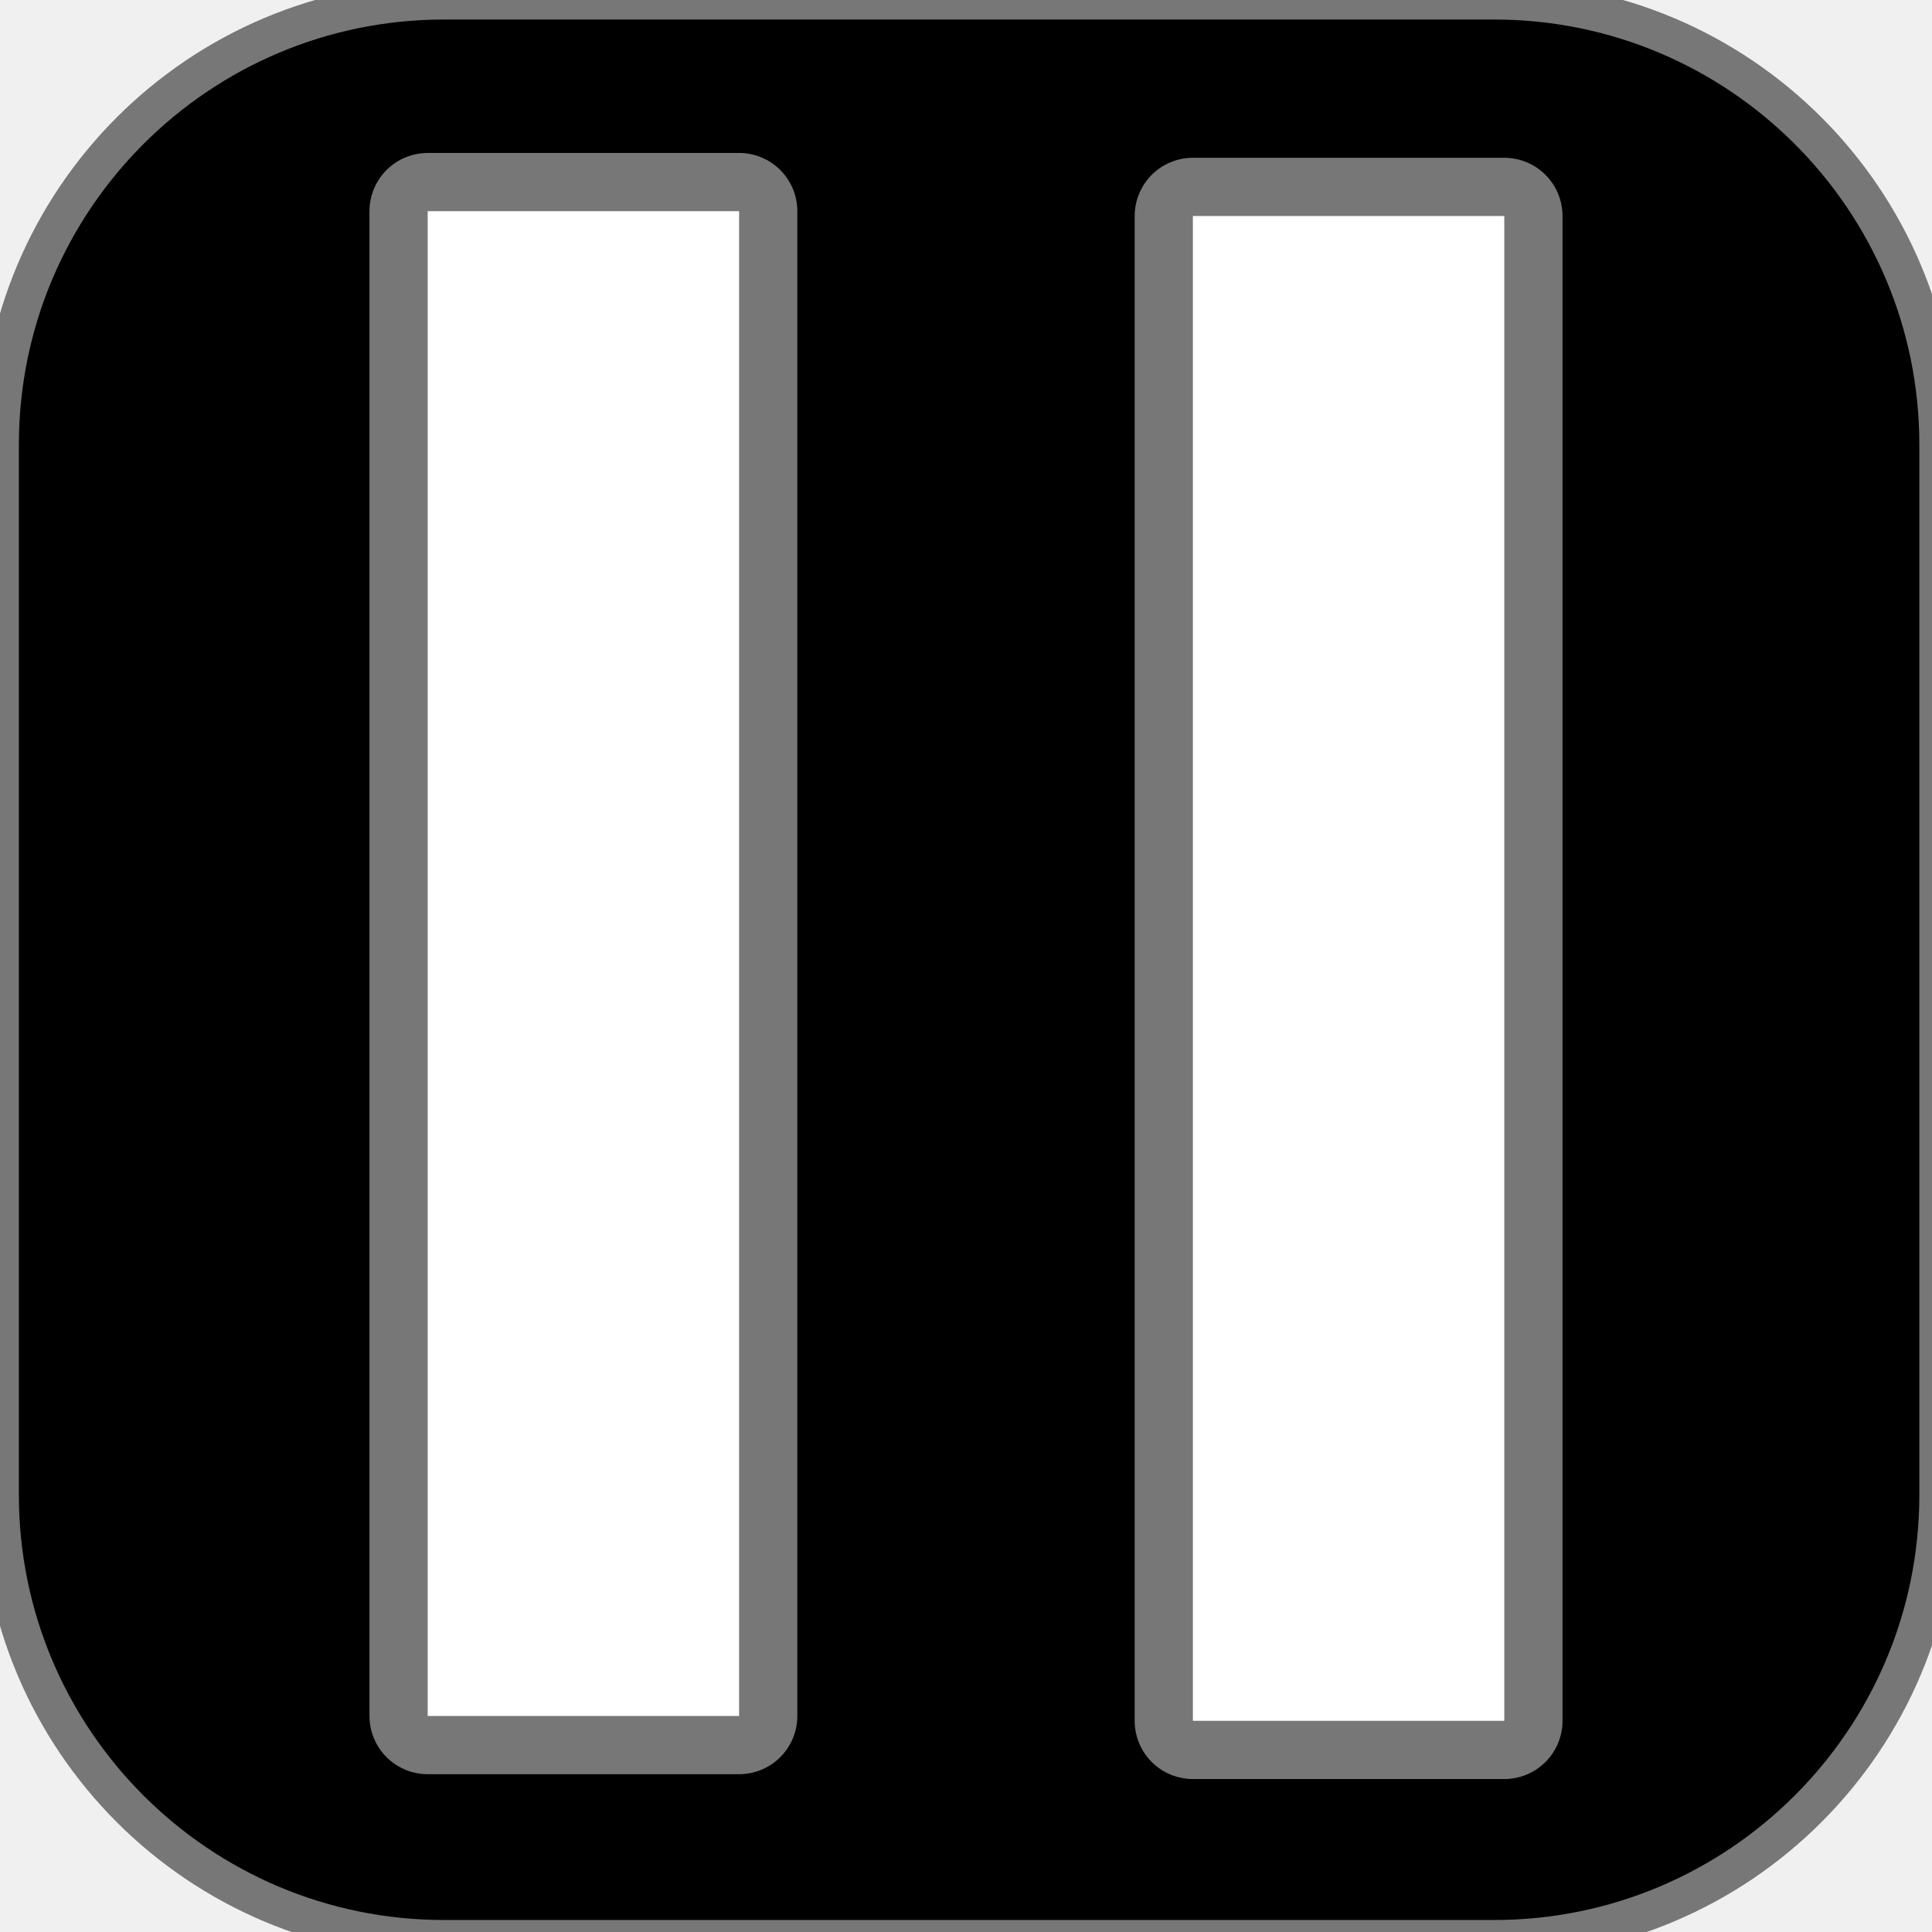
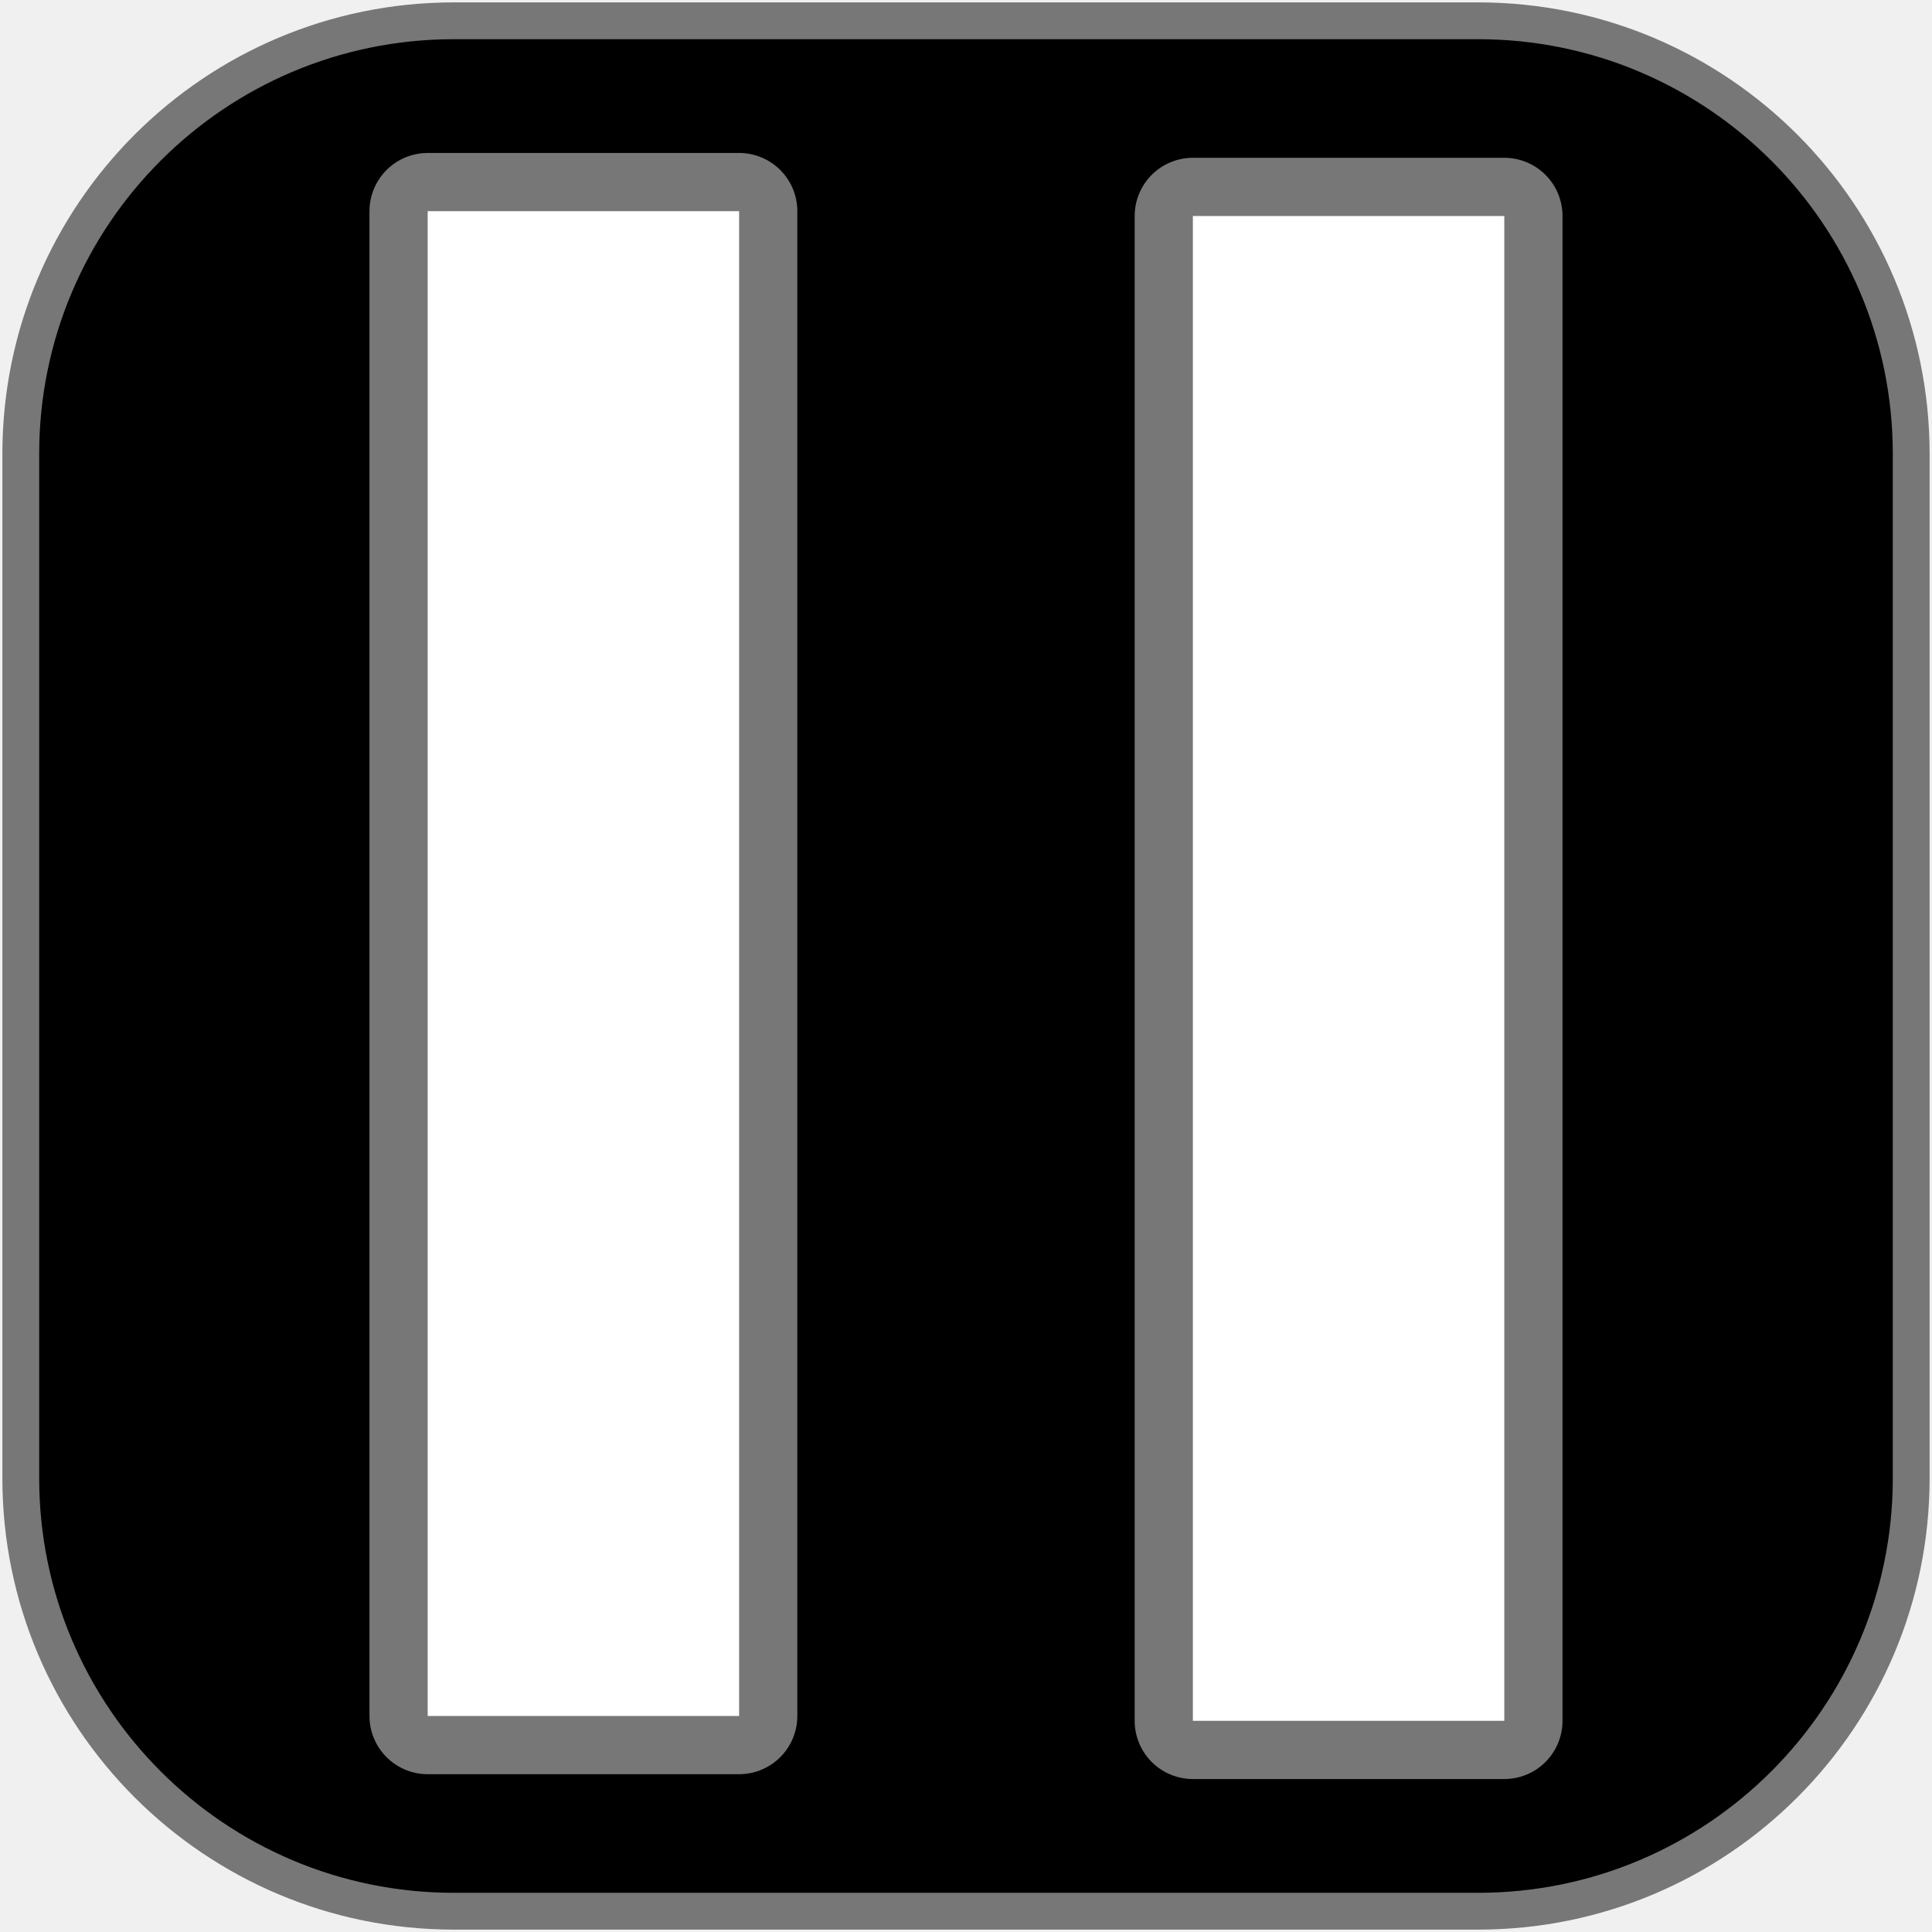
<svg xmlns="http://www.w3.org/2000/svg" id="svg8" version="1.1" viewBox="0 0 135.467 135.467" height="512" width="512">
  <defs id="defs2" />
  <g transform="translate(0,-161.5333)" id="layer1">
-     <rect ry="31.14" style="stroke-width:2.646;stroke-miterlimit:4;stroke-dasharray:none;stroke:#777777;stroke-opacity:1;stroke-linejoin:round" y="161.579" x="0" height="135.903" width="135.903" id="rect3741" />
+     <rect ry="30.371" style="stroke:#777777;stroke-width:2.581;stroke-linejoin:round;stroke-miterlimit:4;stroke-dasharray:none;stroke-opacity:1" y="162.991" x="-134.009" height="132.552" width="132.552" id="rect3741" transform="scale(-1,1)" />
    <g transform="translate(-22.02092,0.1695491)" id="g4706">
      <rect id="rect3701" width="21.836" height="105.513" x="105.663" y="176.51" style="fill:#ffffff;stroke:#777777;stroke-width:8.164;stroke-linejoin:round;stroke-miterlimit:4;stroke-dasharray:none;stroke-opacity:1" />
      <rect id="rect3701-6" width="21.836" height="105.513" x="105.663" y="176.51" style="fill:#ffffff;stroke:none;stroke-width:0.542;stroke-opacity:1" />
    </g>
    <g transform="translate(-75.67461,-0.1695619)" id="g4706-3">
      <rect id="rect3701-5" width="21.836" height="105.513" x="105.663" y="176.51" style="fill:#ffffff;stroke:#777777;stroke-width:8.164;stroke-linejoin:round;stroke-miterlimit:4;stroke-dasharray:none;stroke-opacity:1" />
      <rect id="rect3701-6-6" width="21.836" height="105.513" x="105.663" y="176.51" style="fill:#ffffff;stroke:none;stroke-width:0.542;stroke-opacity:1" />
    </g>
  </g>
</svg>
